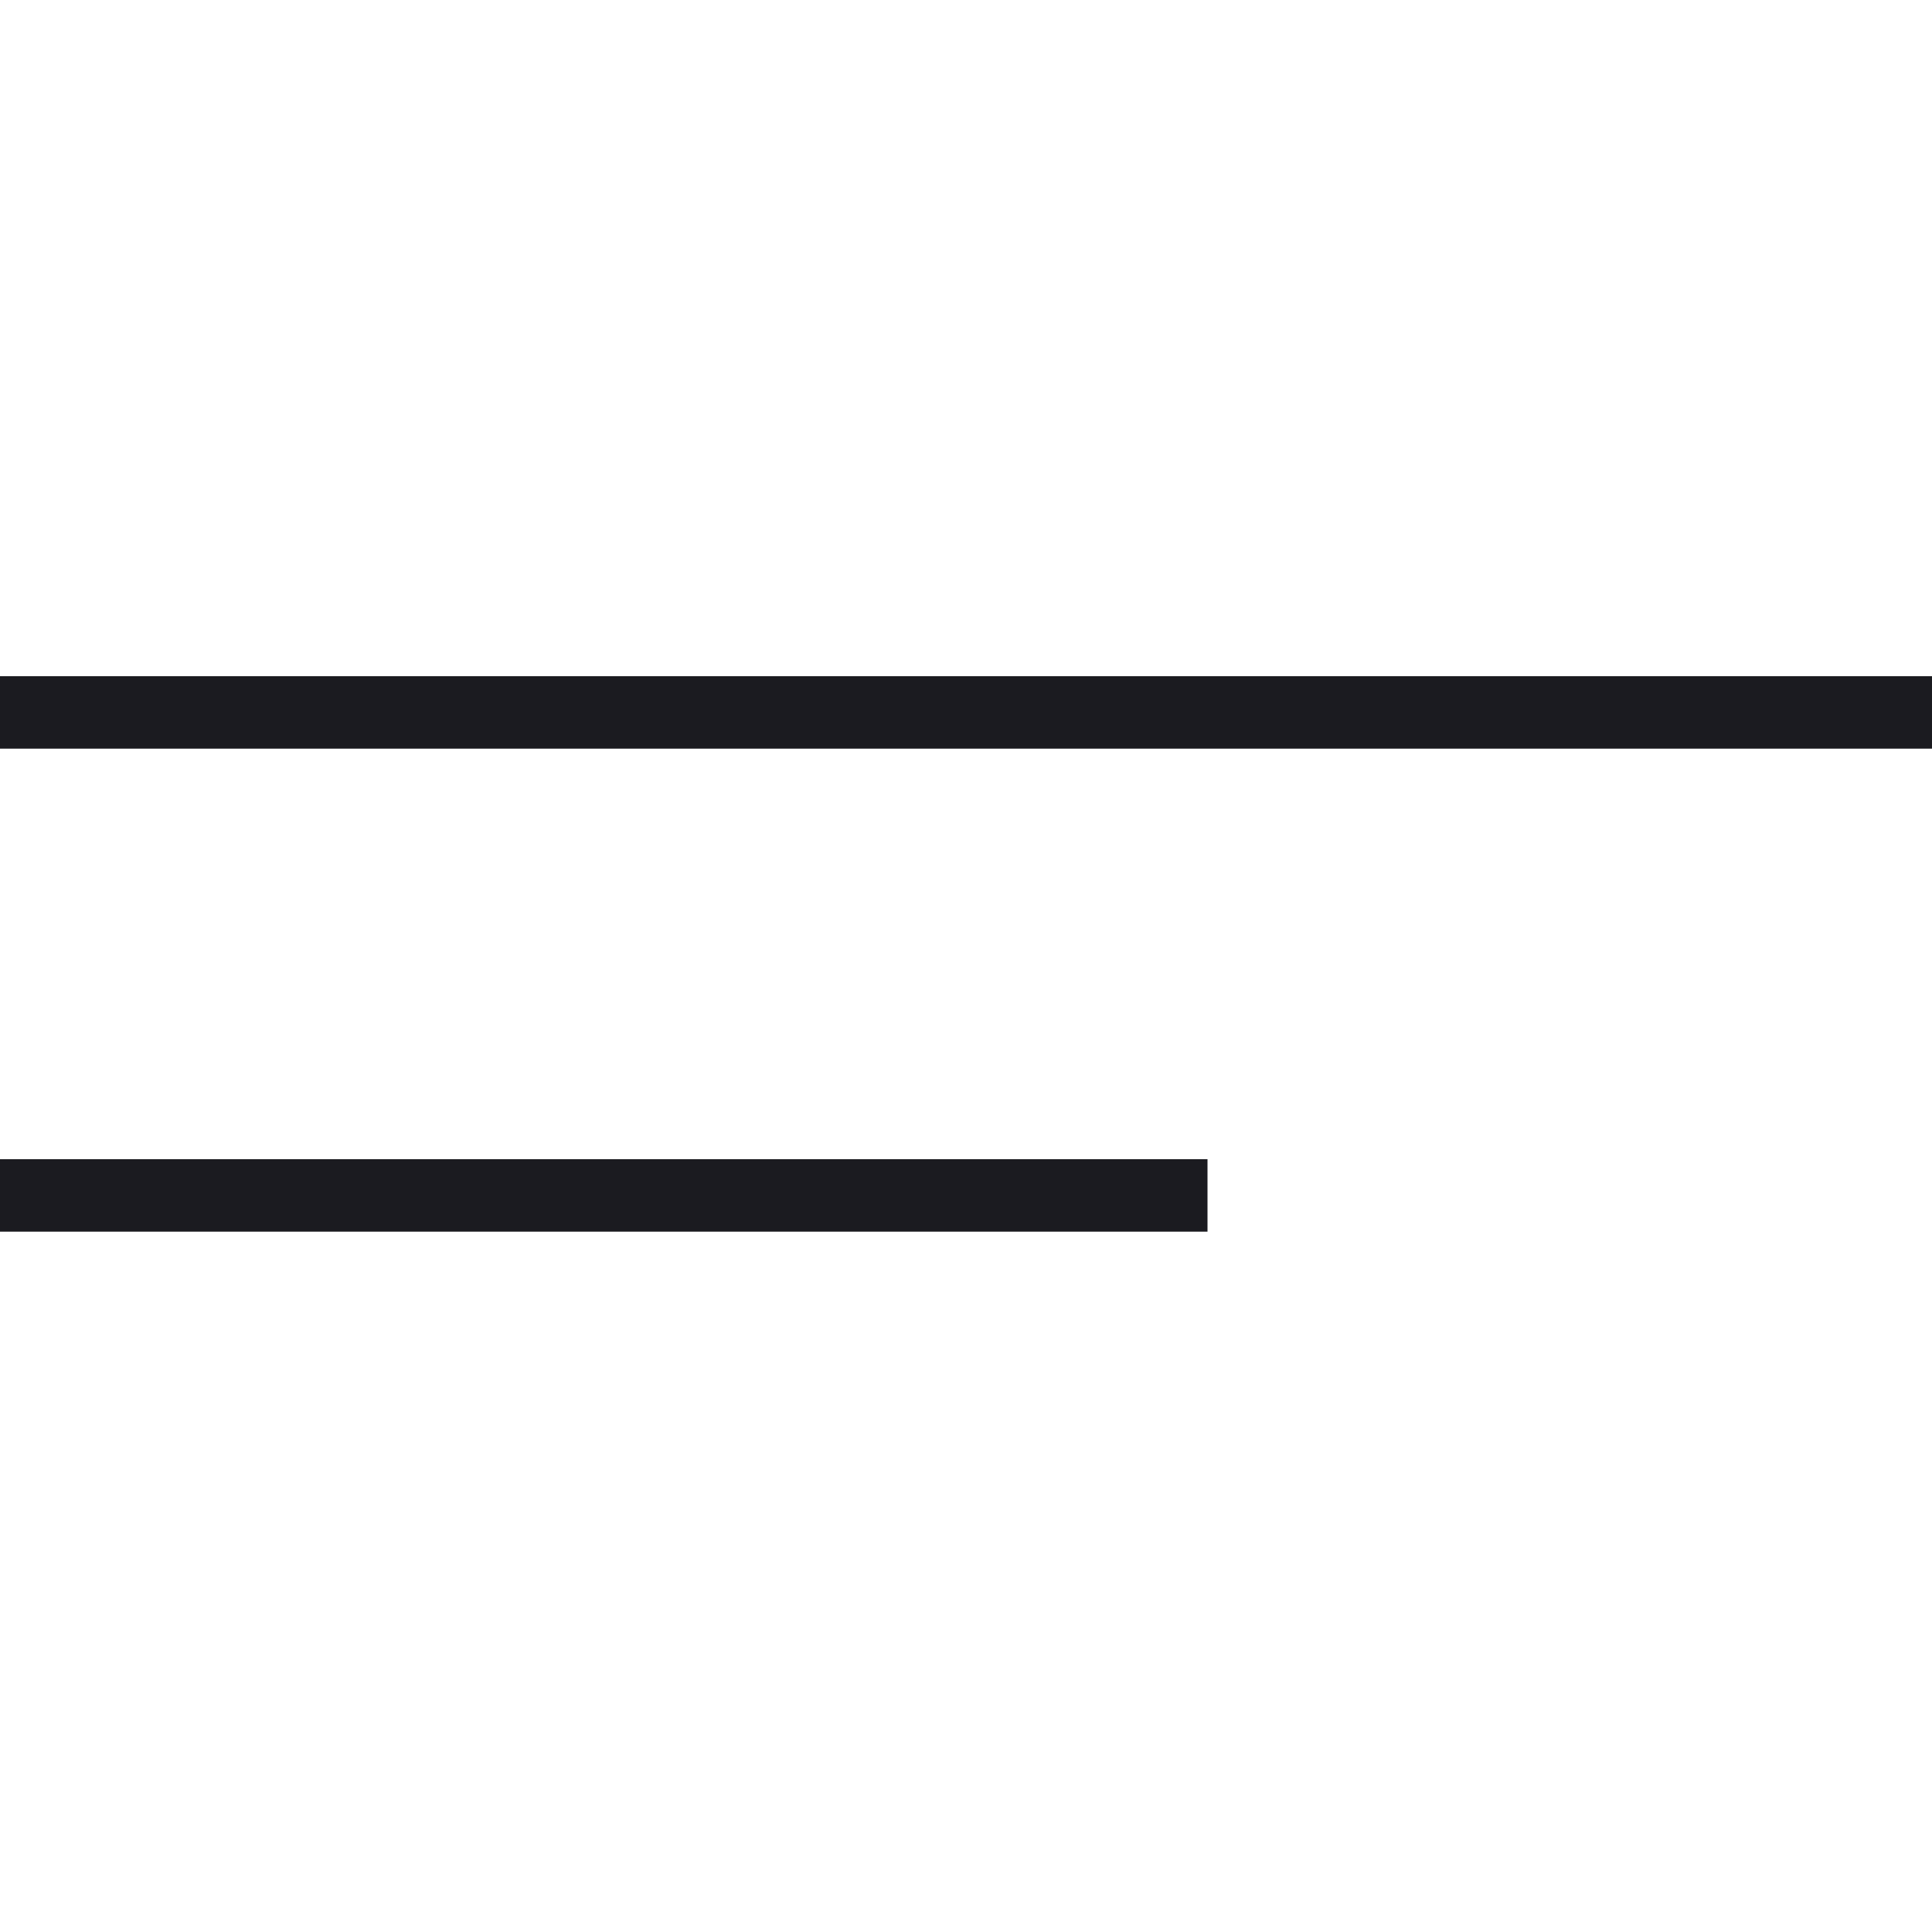
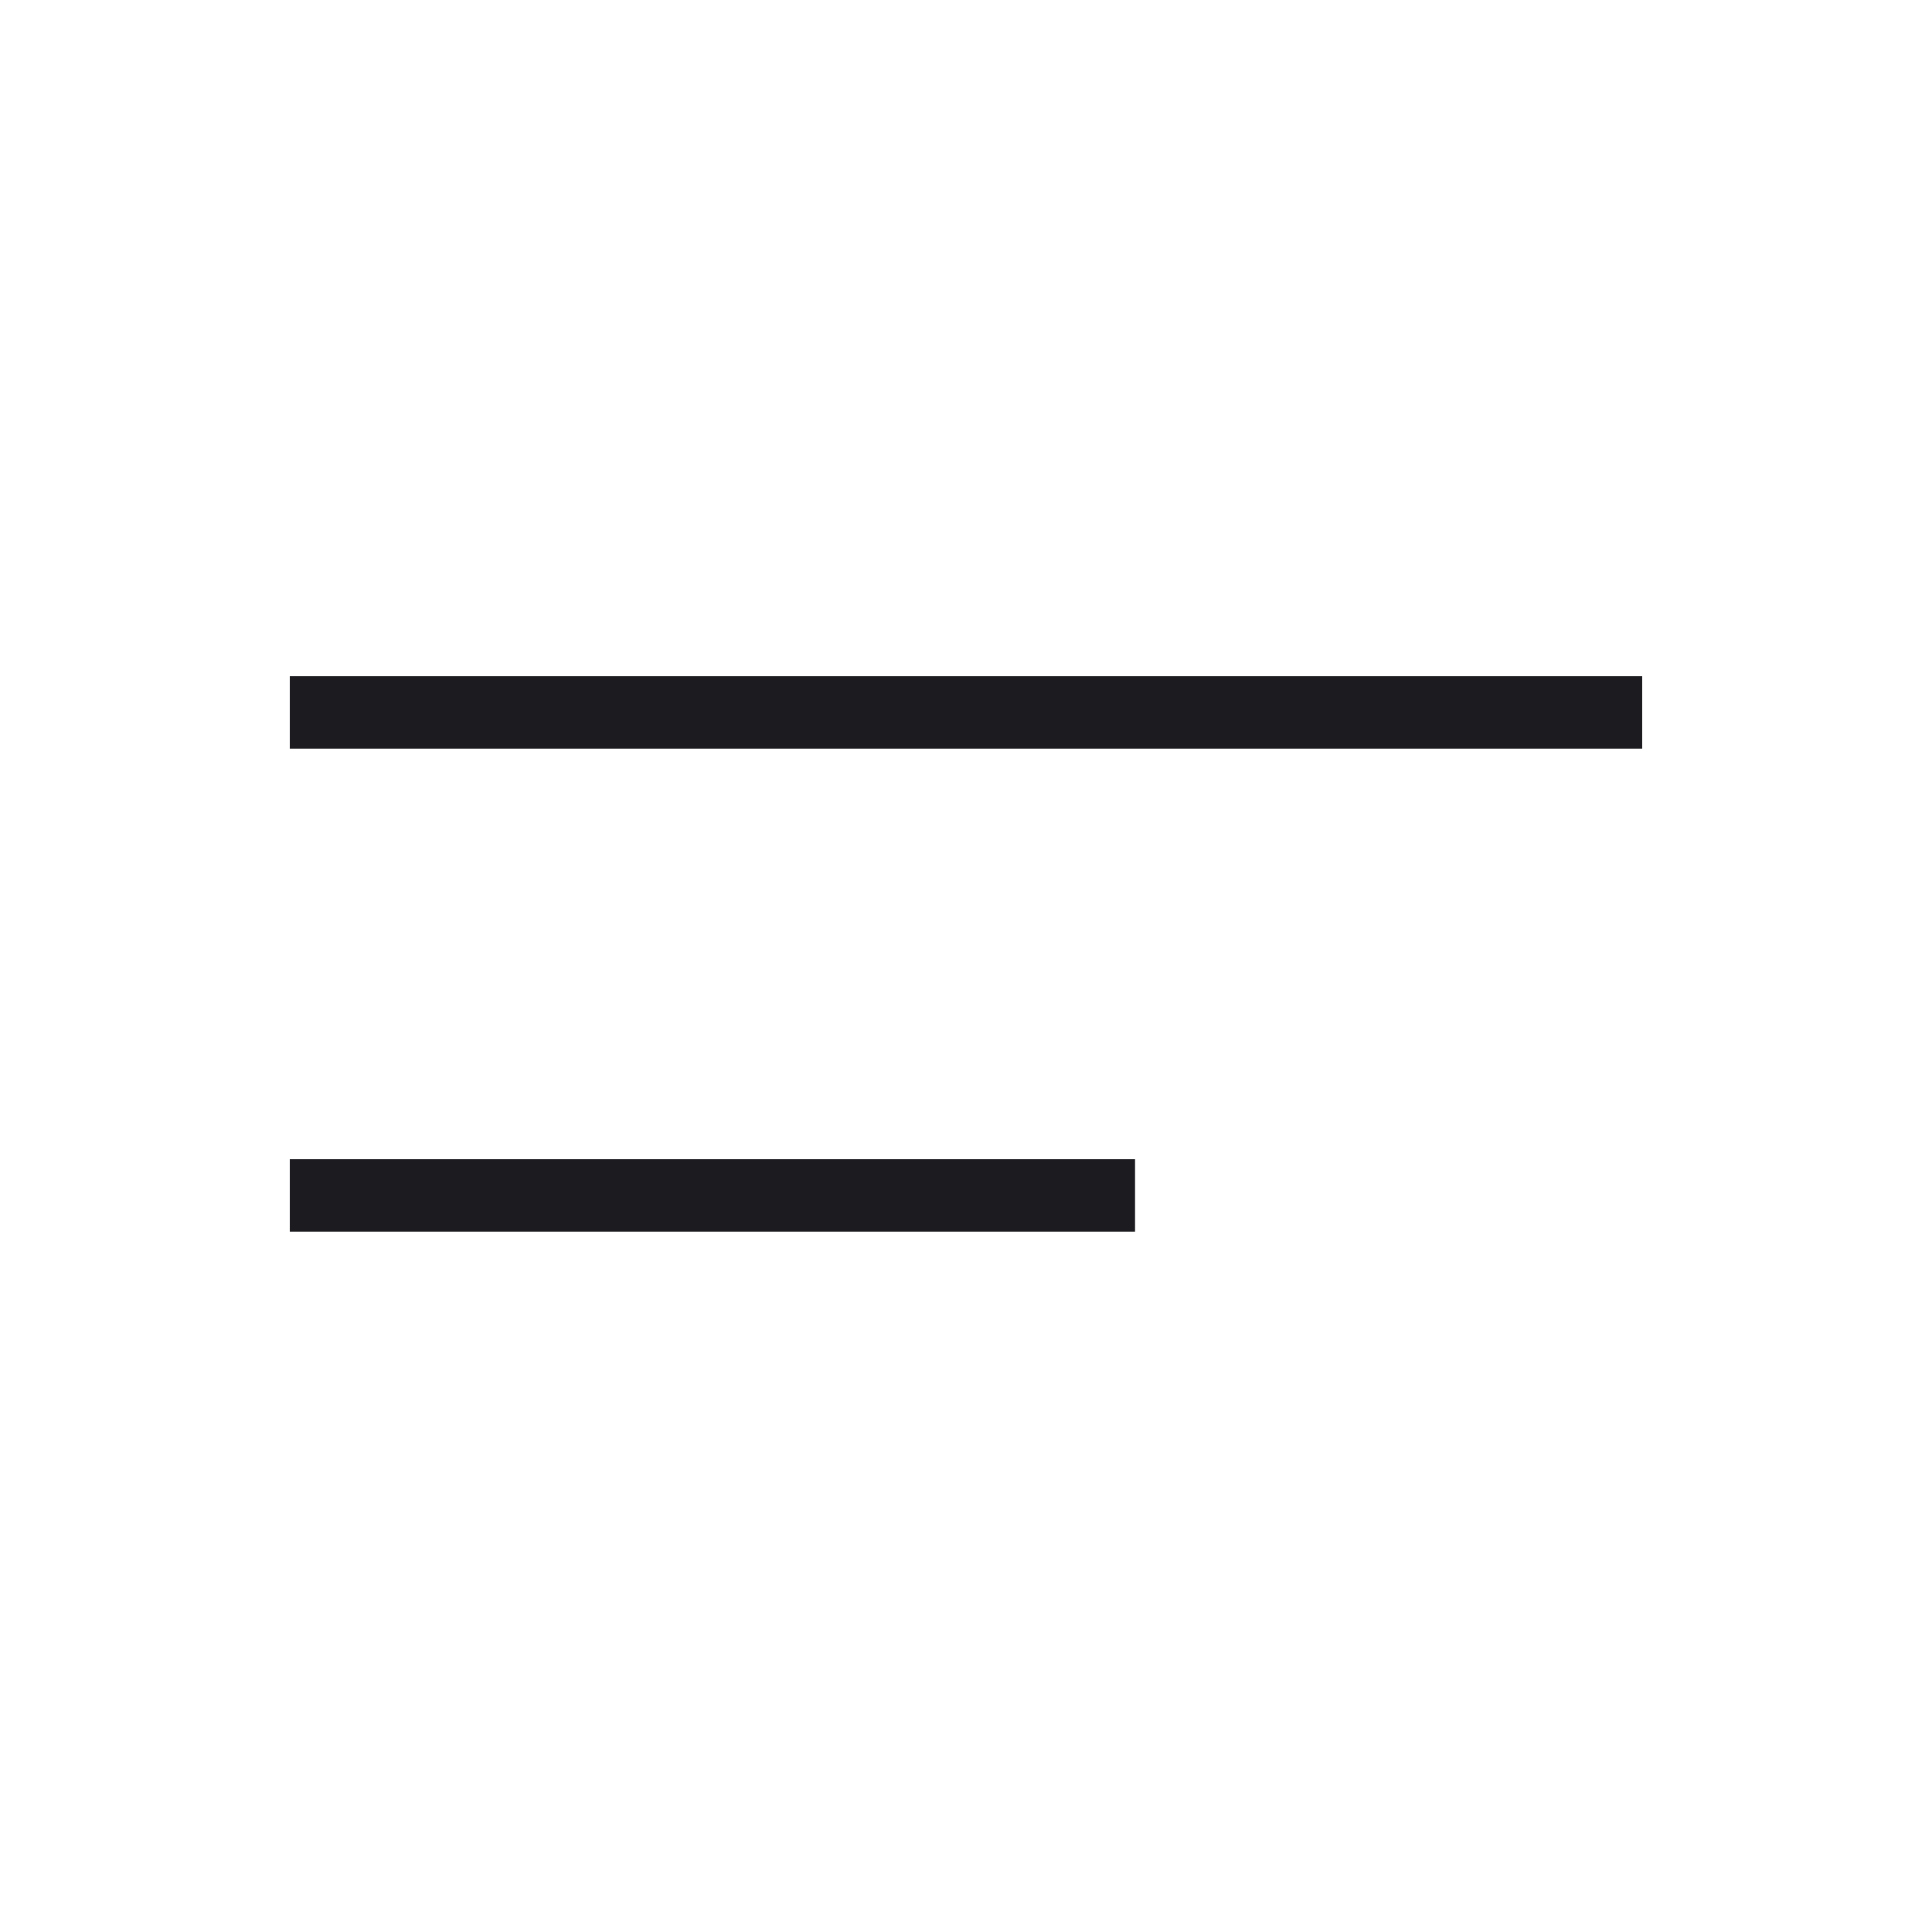
<svg xmlns="http://www.w3.org/2000/svg" width="80" height="80" viewBox="0 0 80 80" fill="none">
-   <rect y="28" width="80" height="3" fill="#1B1B20" />
-   <rect y="48" width="50" height="3" fill="#1B1B20" />
+   <rect x="12" y="28" width="56" height="3" fill="#1B1B20" />
+   <rect x="12" y="48" width="35" height="3" fill="#1B1B20" />
</svg>
